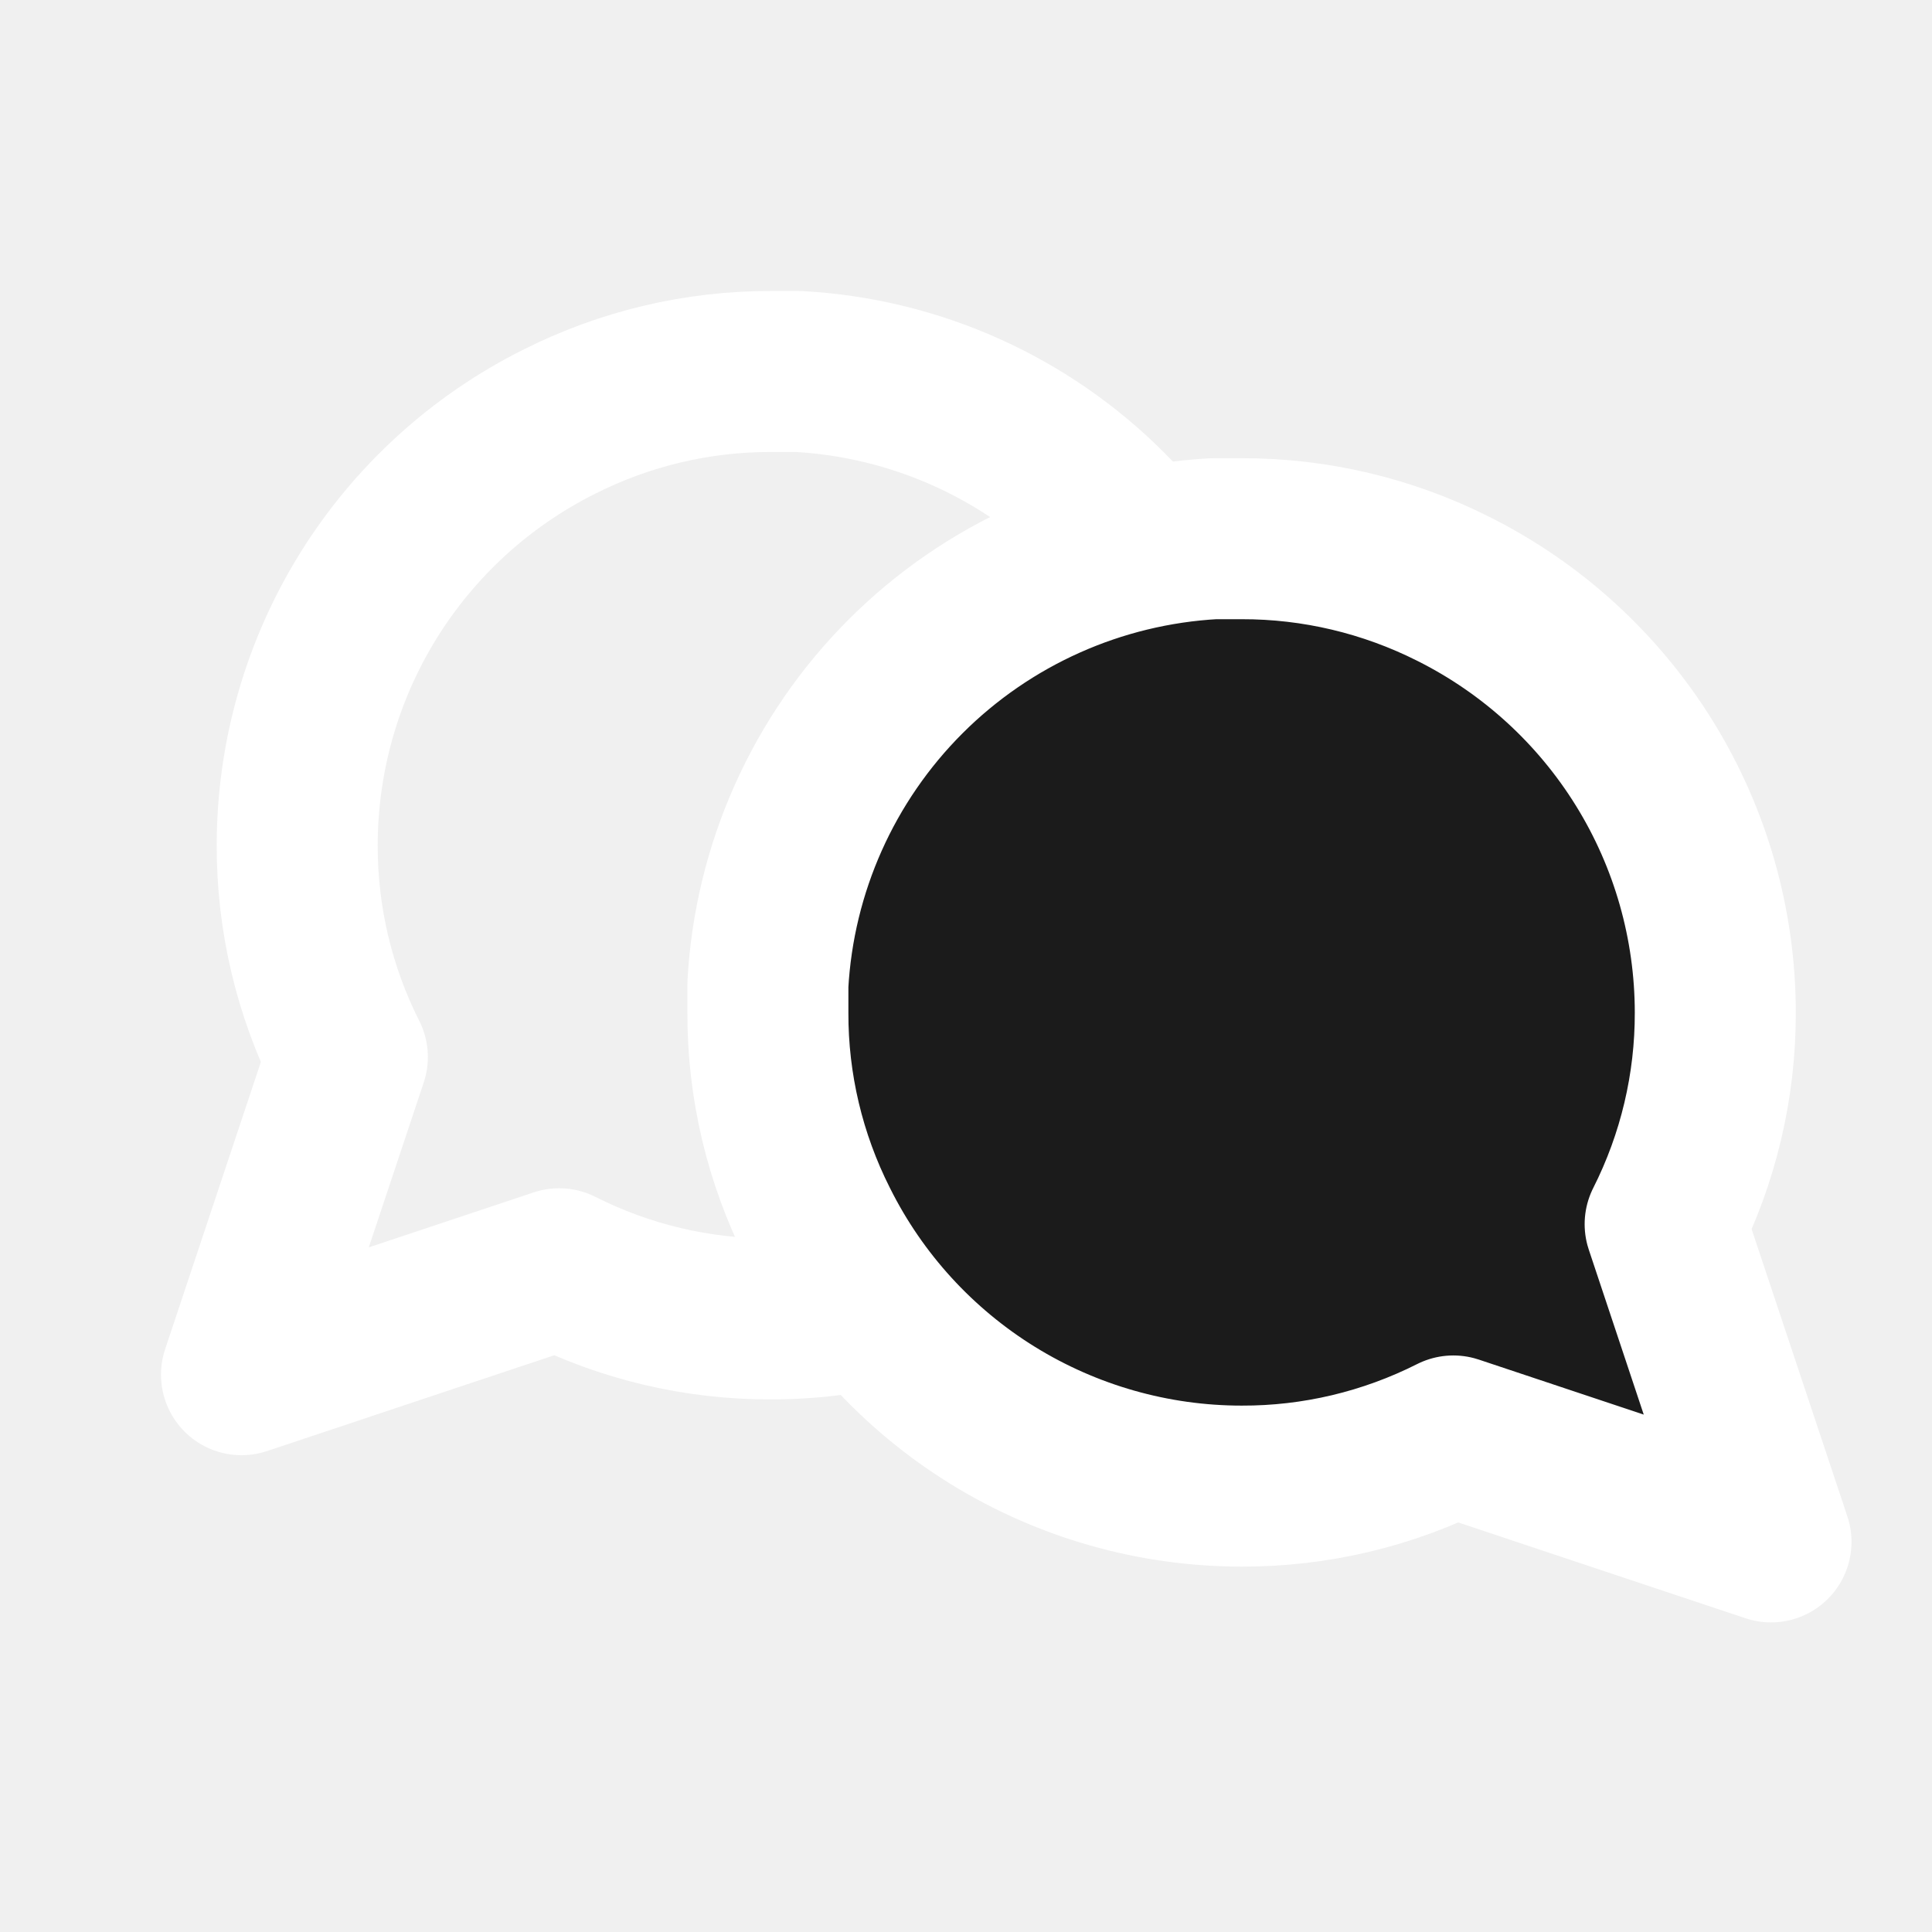
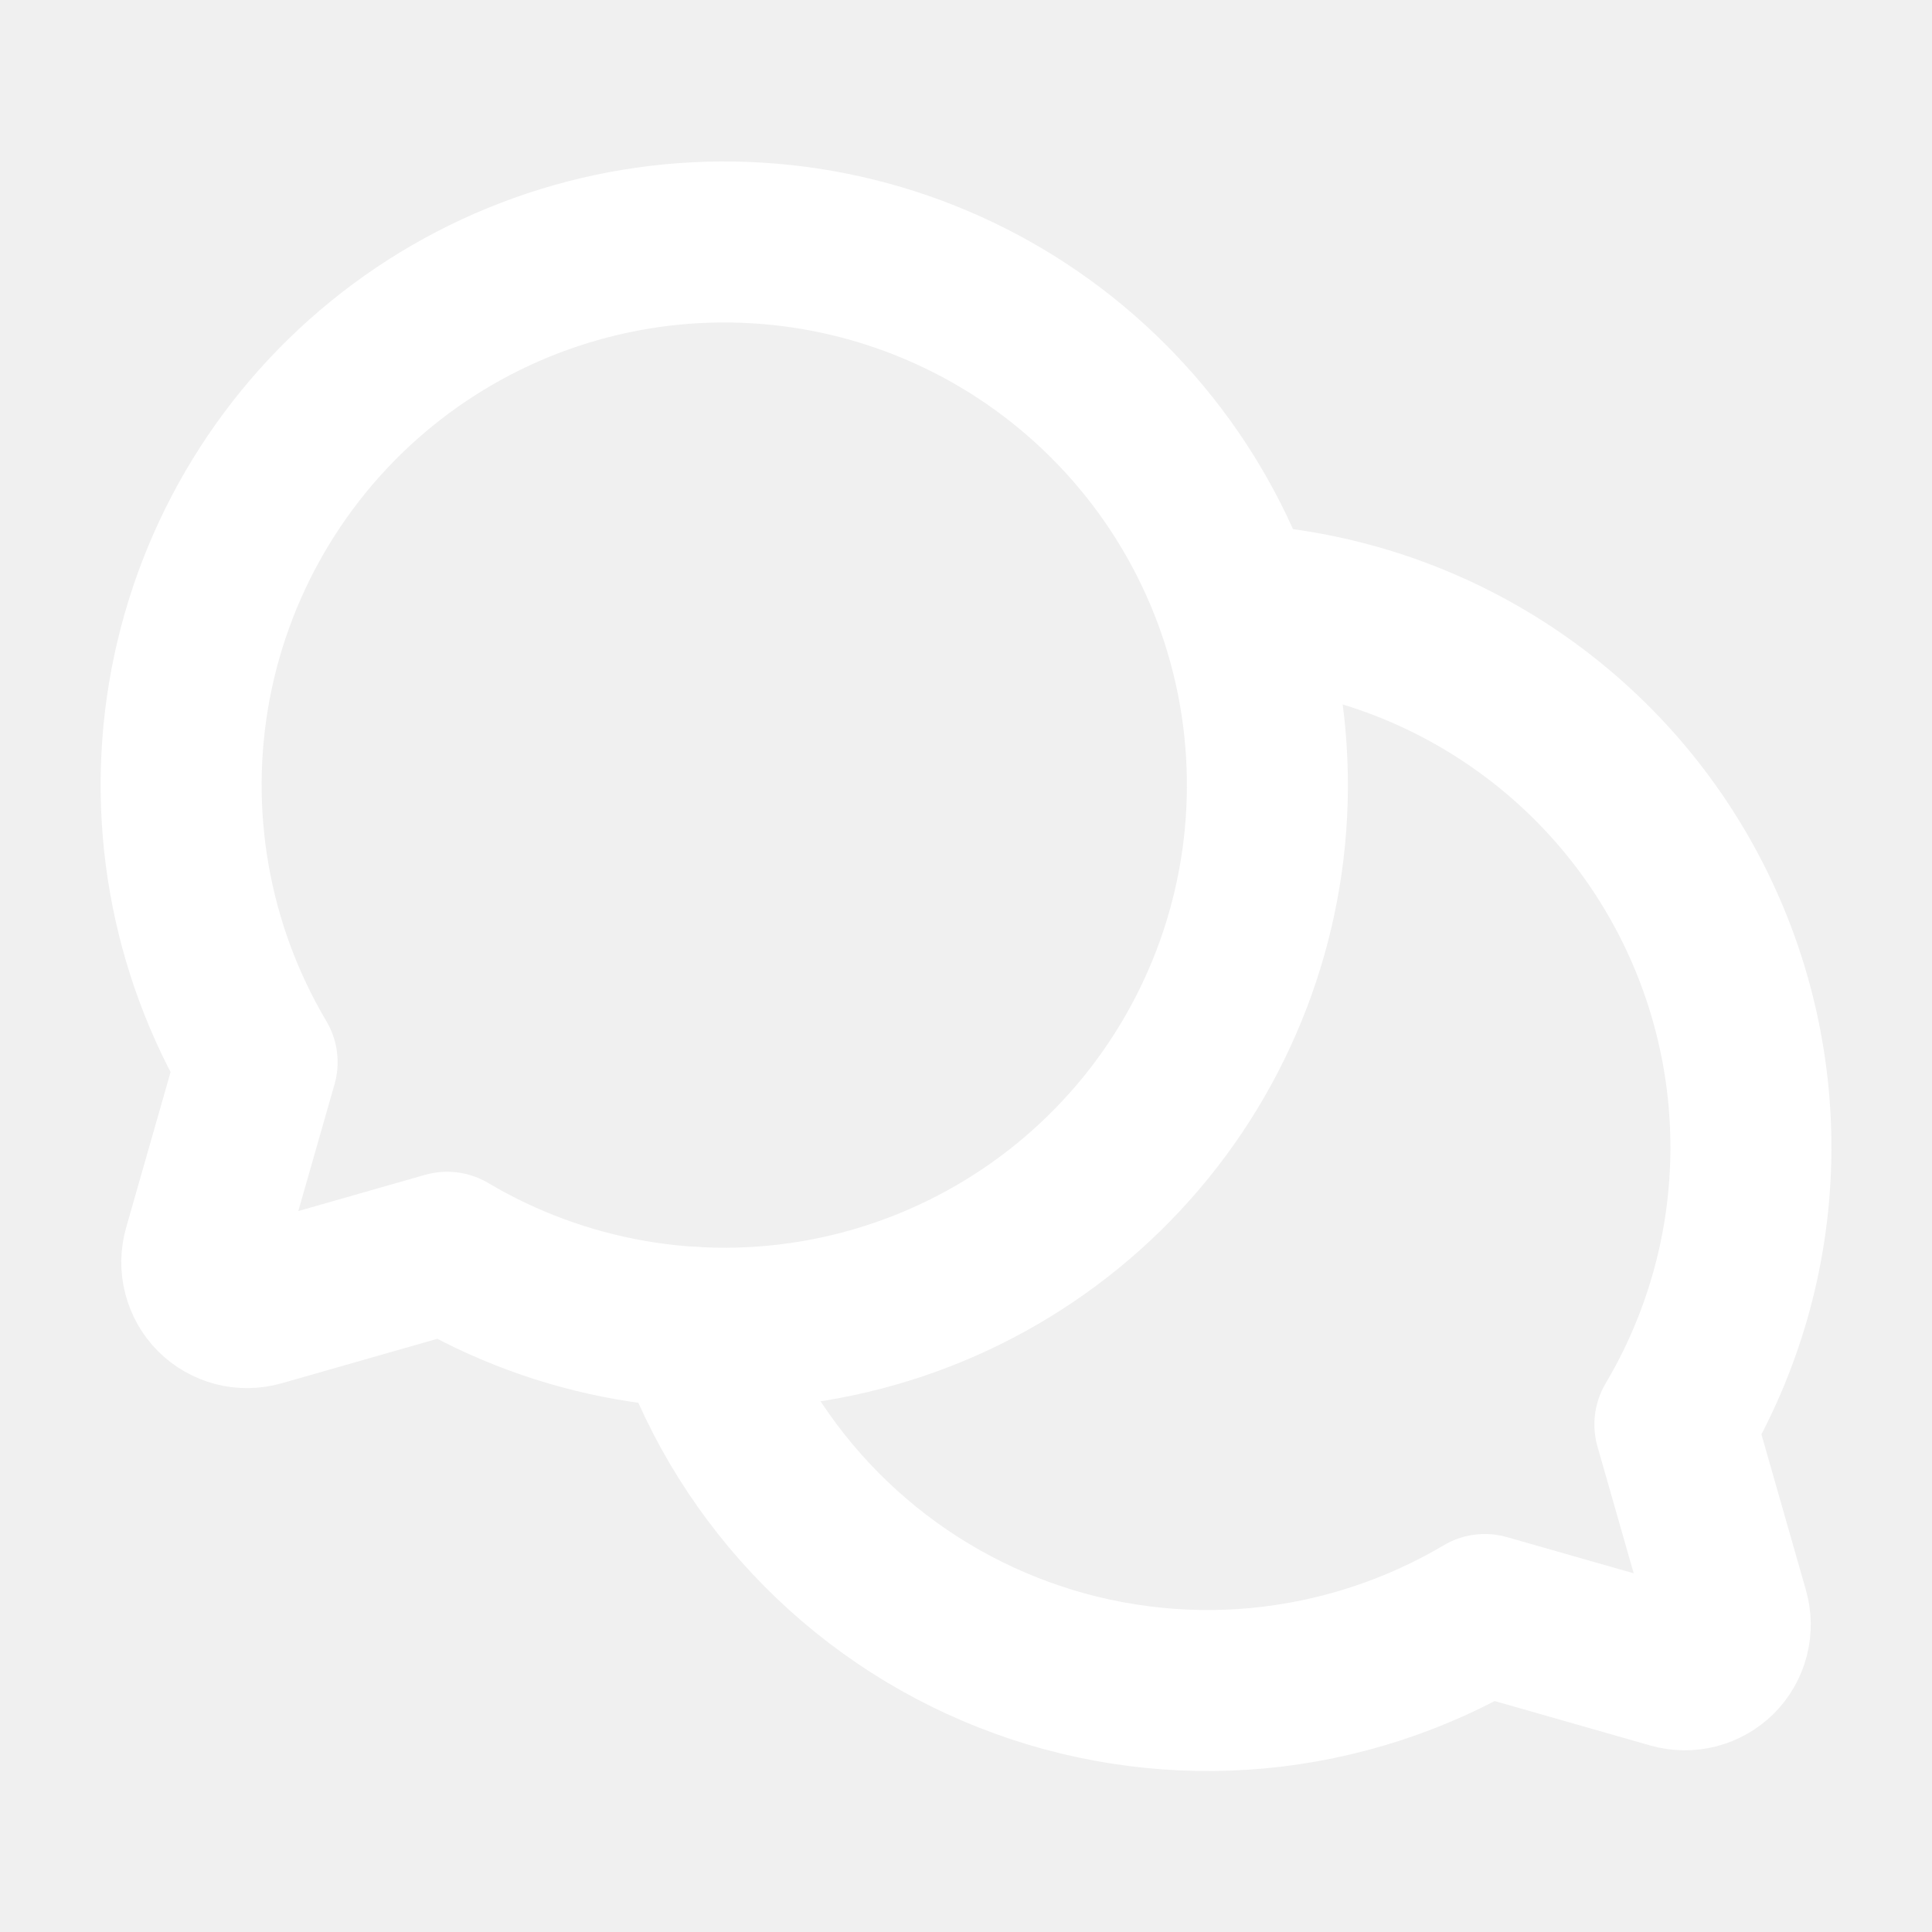
<svg xmlns="http://www.w3.org/2000/svg" width="24" height="24" viewBox="0 0 24 24" fill="none">
-   <path d="M15.461 10.5C15.463 11.414 15.25 12.315 14.838 13.131C14.35 14.108 13.599 14.93 12.669 15.505C11.74 16.079 10.669 16.384 9.577 16.384C8.663 16.387 7.762 16.173 6.946 15.761L3 17.077L4.315 13.131C3.903 12.315 3.69 11.414 3.692 10.5C3.693 9.407 3.997 8.336 4.572 7.407C5.147 6.478 5.969 5.727 6.946 5.239C7.762 4.827 8.663 4.613 9.577 4.615H9.923C11.366 4.695 12.729 5.304 13.751 6.326C14.773 7.348 15.382 8.711 15.461 10.154V10.5Z" stroke="white" stroke-width="2" stroke-linecap="round" stroke-linejoin="round" />
-   <path d="M9.539 12.577C9.536 13.491 9.75 14.392 10.162 15.207C10.65 16.185 11.401 17.007 12.331 17.582C13.26 18.156 14.331 18.461 15.423 18.461C16.337 18.464 17.238 18.25 18.054 17.838L22 19.154L20.685 15.207C21.097 14.392 21.31 13.491 21.308 12.577C21.307 11.484 21.003 10.413 20.428 9.484C19.853 8.555 19.031 7.804 18.054 7.315C17.238 6.904 16.337 6.69 15.423 6.692H15.077C13.634 6.772 12.271 7.381 11.249 8.403C10.227 9.425 9.618 10.788 9.539 12.231V12.577Z" fill="#1B1B1B" stroke="white" stroke-width="2" stroke-linecap="round" stroke-linejoin="round" />
+   <path d="M3.194 13.195C2.356 11.781 2.062 10.11 2.368 8.495C2.675 6.88 3.56 5.433 4.858 4.424C6.156 3.416 7.778 2.916 9.419 3.019C11.059 3.121 12.606 3.819 13.768 4.982C14.931 6.144 15.629 7.691 15.731 9.331C15.834 10.972 15.334 12.594 14.326 13.892C13.317 15.19 11.87 16.075 10.255 16.382C8.64 16.688 6.969 16.394 5.555 15.556L5.555 15.556L3.224 16.222C3.127 16.249 3.025 16.251 2.928 16.226C2.831 16.2 2.742 16.15 2.671 16.079C2.6 16.008 2.55 15.919 2.525 15.822C2.499 15.725 2.501 15.623 2.528 15.526L3.194 13.195L3.194 13.195Z" stroke="white" stroke-width="2" stroke-linecap="round" stroke-linejoin="round" />
+   <path d="M8.631 16.49C8.963 17.432 9.499 18.288 10.202 18.998C10.905 19.708 11.756 20.253 12.695 20.594C13.633 20.935 14.636 21.064 15.631 20.971C16.625 20.877 17.586 20.565 18.445 20.056L18.445 20.056L20.777 20.722C20.873 20.749 20.975 20.75 21.072 20.725C21.169 20.7 21.258 20.649 21.329 20.579C21.4 20.508 21.451 20.419 21.476 20.322C21.501 20.225 21.5 20.123 21.472 20.026L20.806 17.695L20.806 17.695C21.398 16.697 21.723 15.563 21.749 14.403C21.775 13.243 21.501 12.096 20.955 11.072C20.409 10.048 19.608 9.183 18.629 8.559C17.651 7.935 16.528 7.574 15.37 7.51" stroke="white" stroke-width="2" stroke-linecap="round" stroke-linejoin="round" />
</svg>
